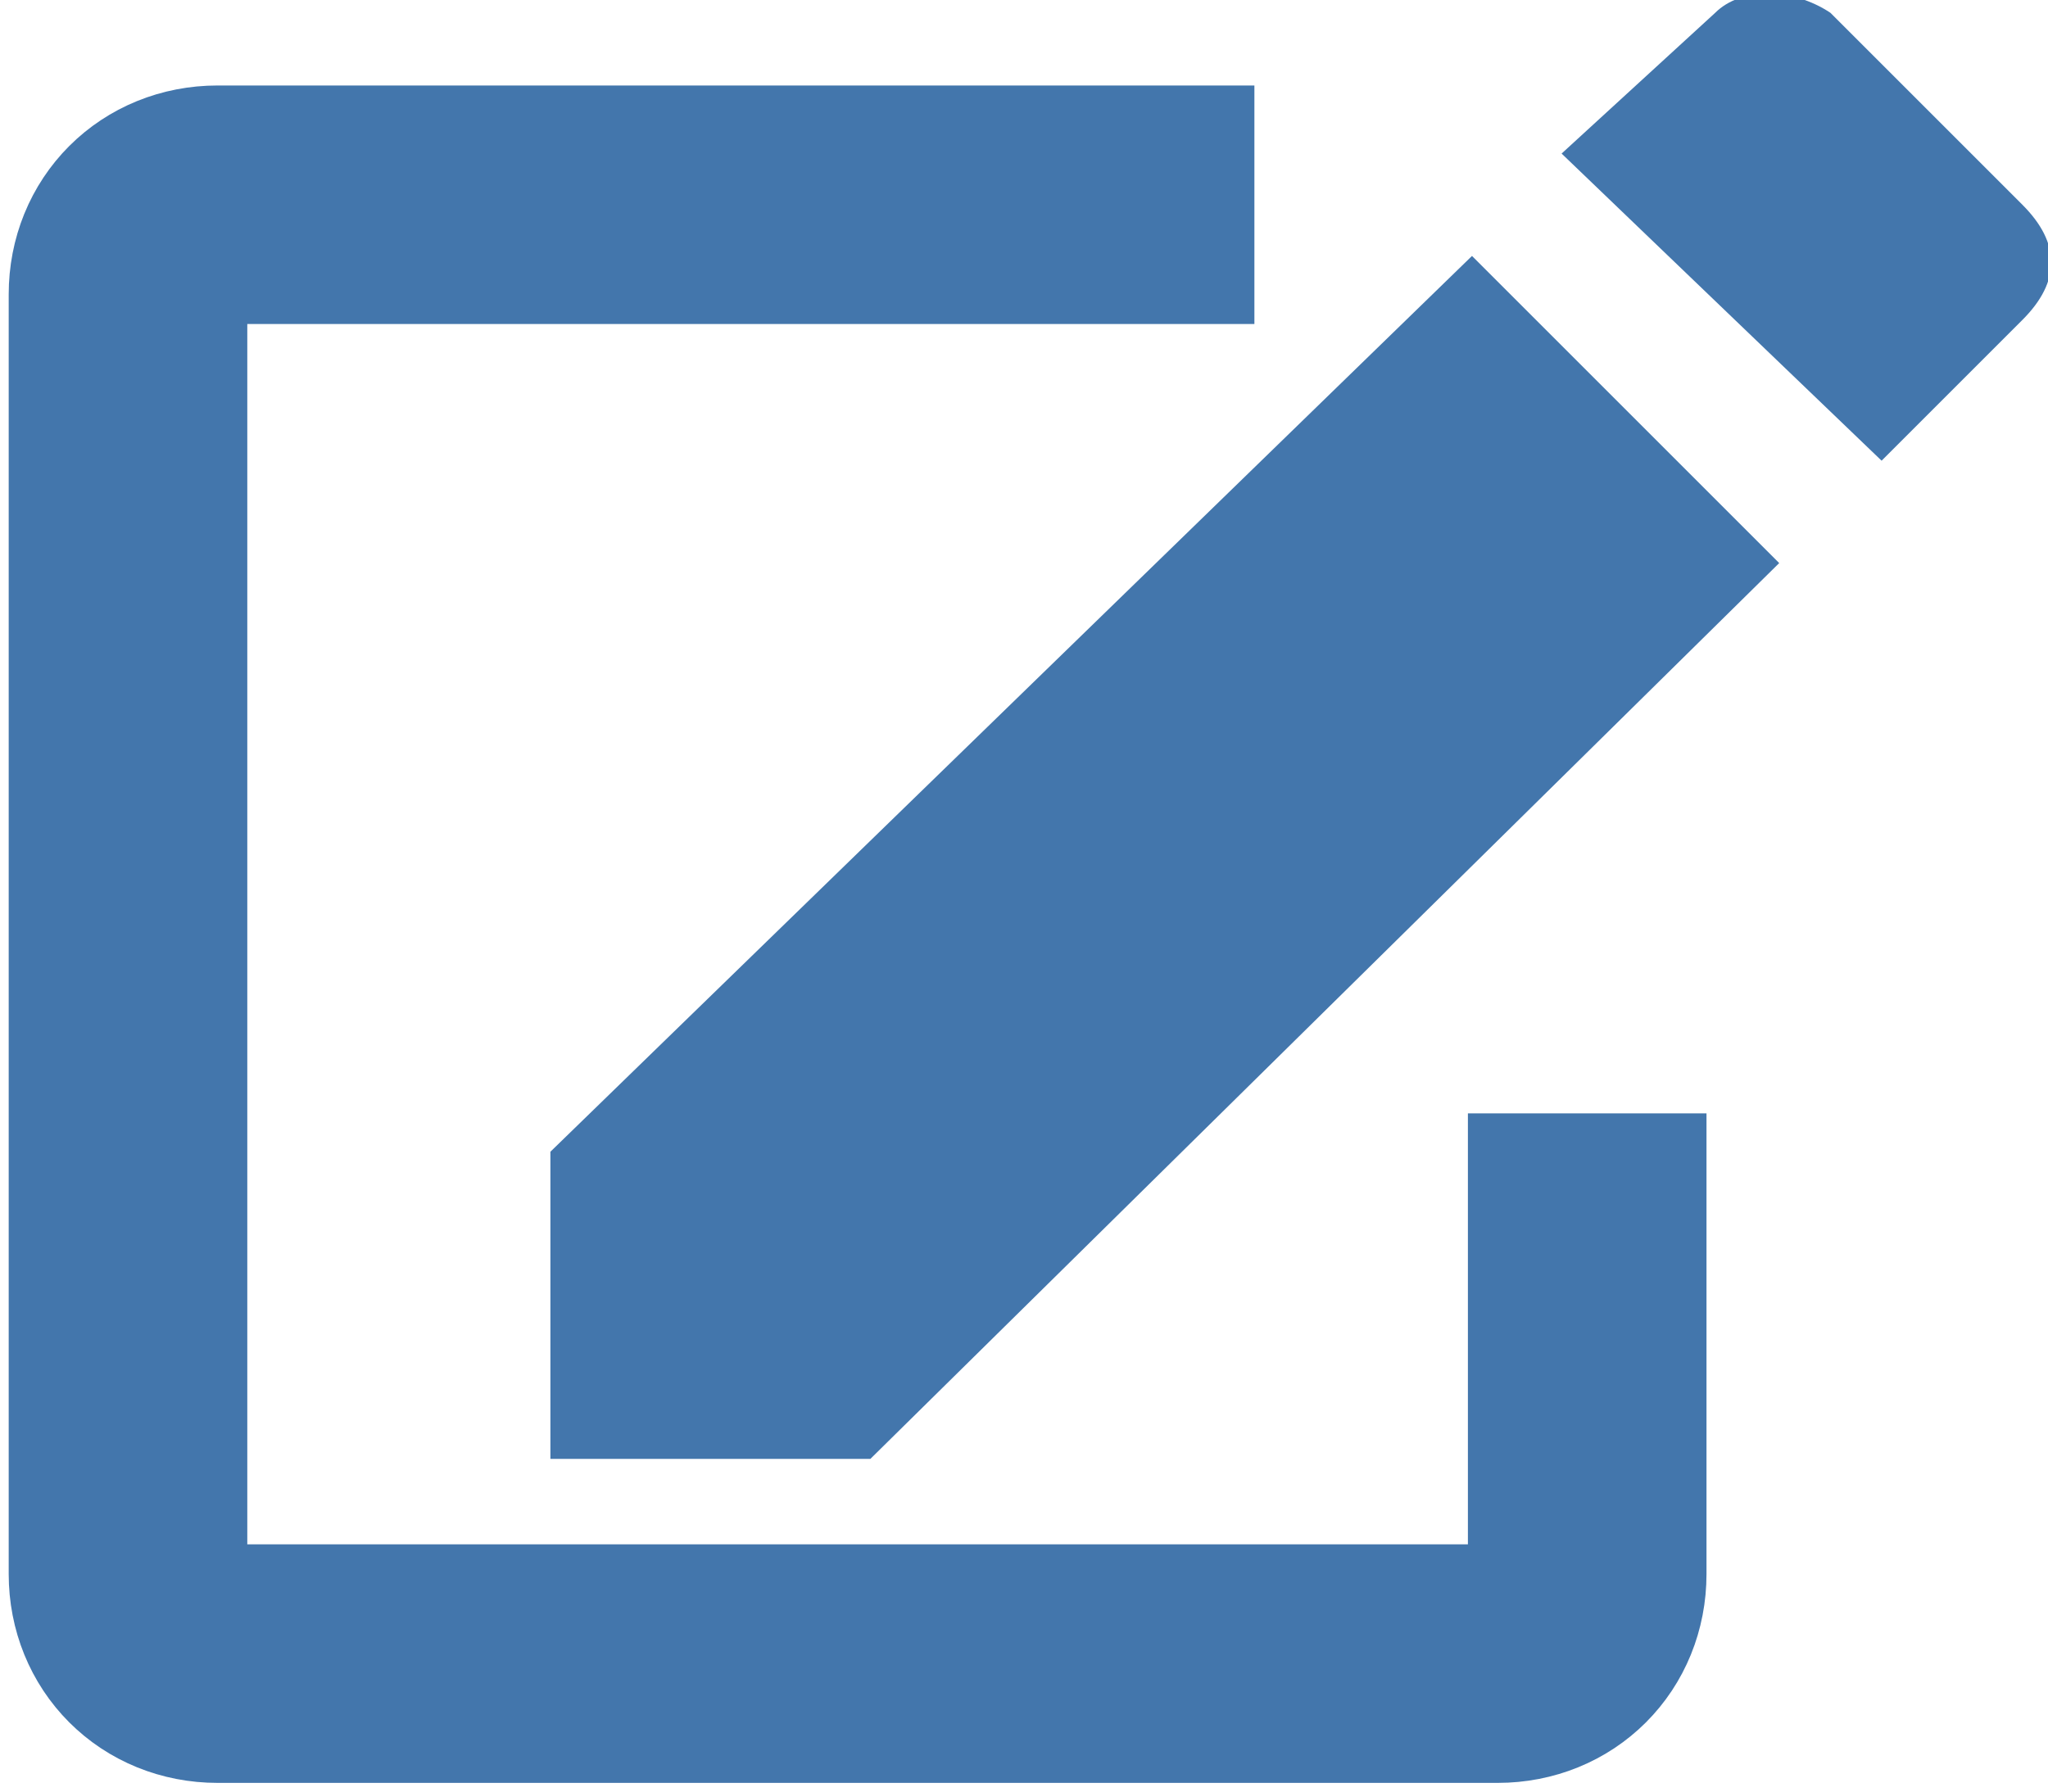
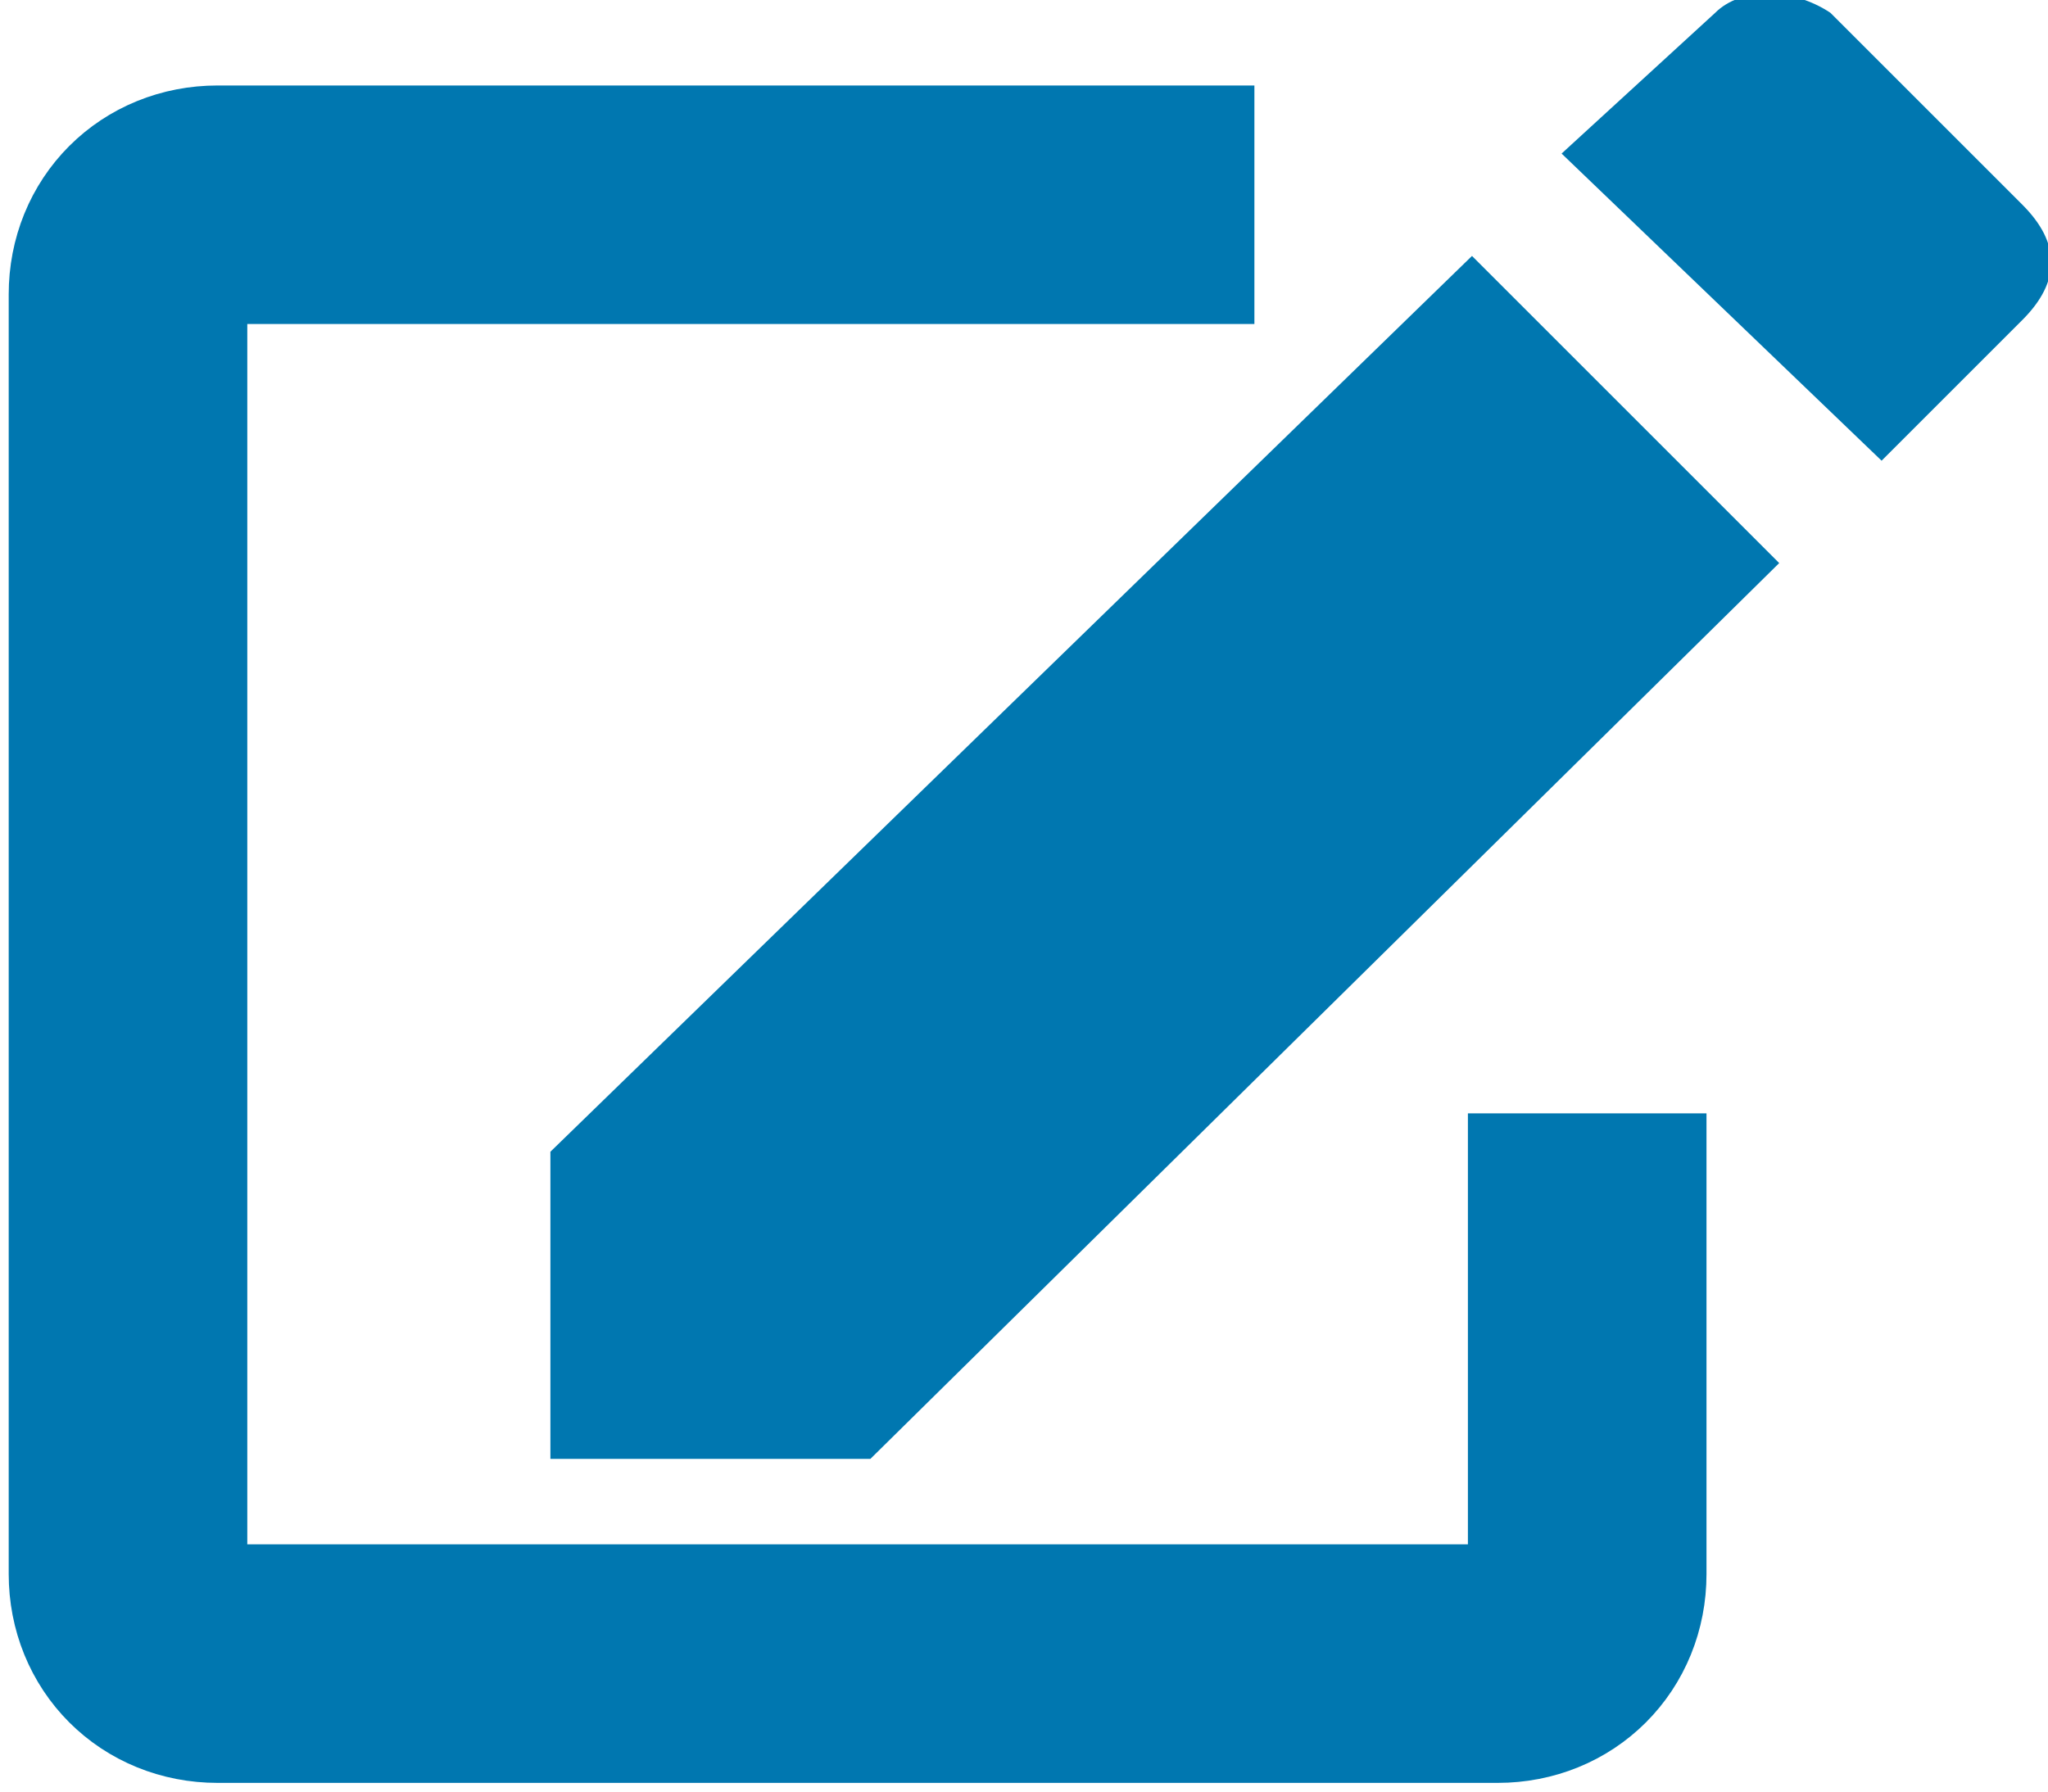
- <svg xmlns="http://www.w3.org/2000/svg" version="1.1" id="Capa_1" x="0px" y="0px" viewBox="0 0 16 14" enable-background="new 0 0 16 14" xml:space="preserve">
+ <svg xmlns="http://www.w3.org/2000/svg" version="1.1" id="Capa_1" x="0px" y="0px" viewBox="0 0 16 14" style="enable-background:new 0 0 16 14;" xml:space="preserve">
+   <style type="text/css">
+ 	.st0{fill:#0077B0;}
+ 	.st1{fill:none;stroke:#0077B0;stroke-width:1.864;stroke-miterlimit:10;}
+ </style>
  <g>
-     <path fill="#4376AC" d="M4.3,9v2.4h2.5l7.1-7L11.5,2L4.3,9z M15.8,2.5c0.3-0.3,0.3-0.6,0-0.9l-1.5-1.5c-0.3-0.2-0.7-0.2-0.9,0   l-1.2,1.1l2.5,2.4L15.8,2.5z M15.8,2.5" />
-     <path fill="none" stroke="#4376AC" stroke-width="1.864" stroke-miterlimit="10" d="M12.4,8.7v3.6c0,0.4-0.3,0.7-0.7,0.7h-10   C1.3,13,1,12.7,1,12.3v-10c0-0.4,0.3-0.7,0.7-0.7h8.1" />
+     <path class="st0" d="M4.3,9v2.4h2.5l7.1-7L11.5,2L4.3,9z M15.8,2.5c0.3-0.3,0.3-0.6,0-0.9l-1.5-1.5c-0.3-0.2-0.7-0.2-0.9,0   l-1.2,1.1l2.5,2.4L15.8,2.5z" />
+     <path class="st1" d="M12.4,8.7v3.6c0,0.4-0.3,0.7-0.7,0.7h-10C1.3,13,1,12.7,1,12.3v-10c0-0.4,0.3-0.7,0.7-0.7h8.1" />
  </g>
</svg>
